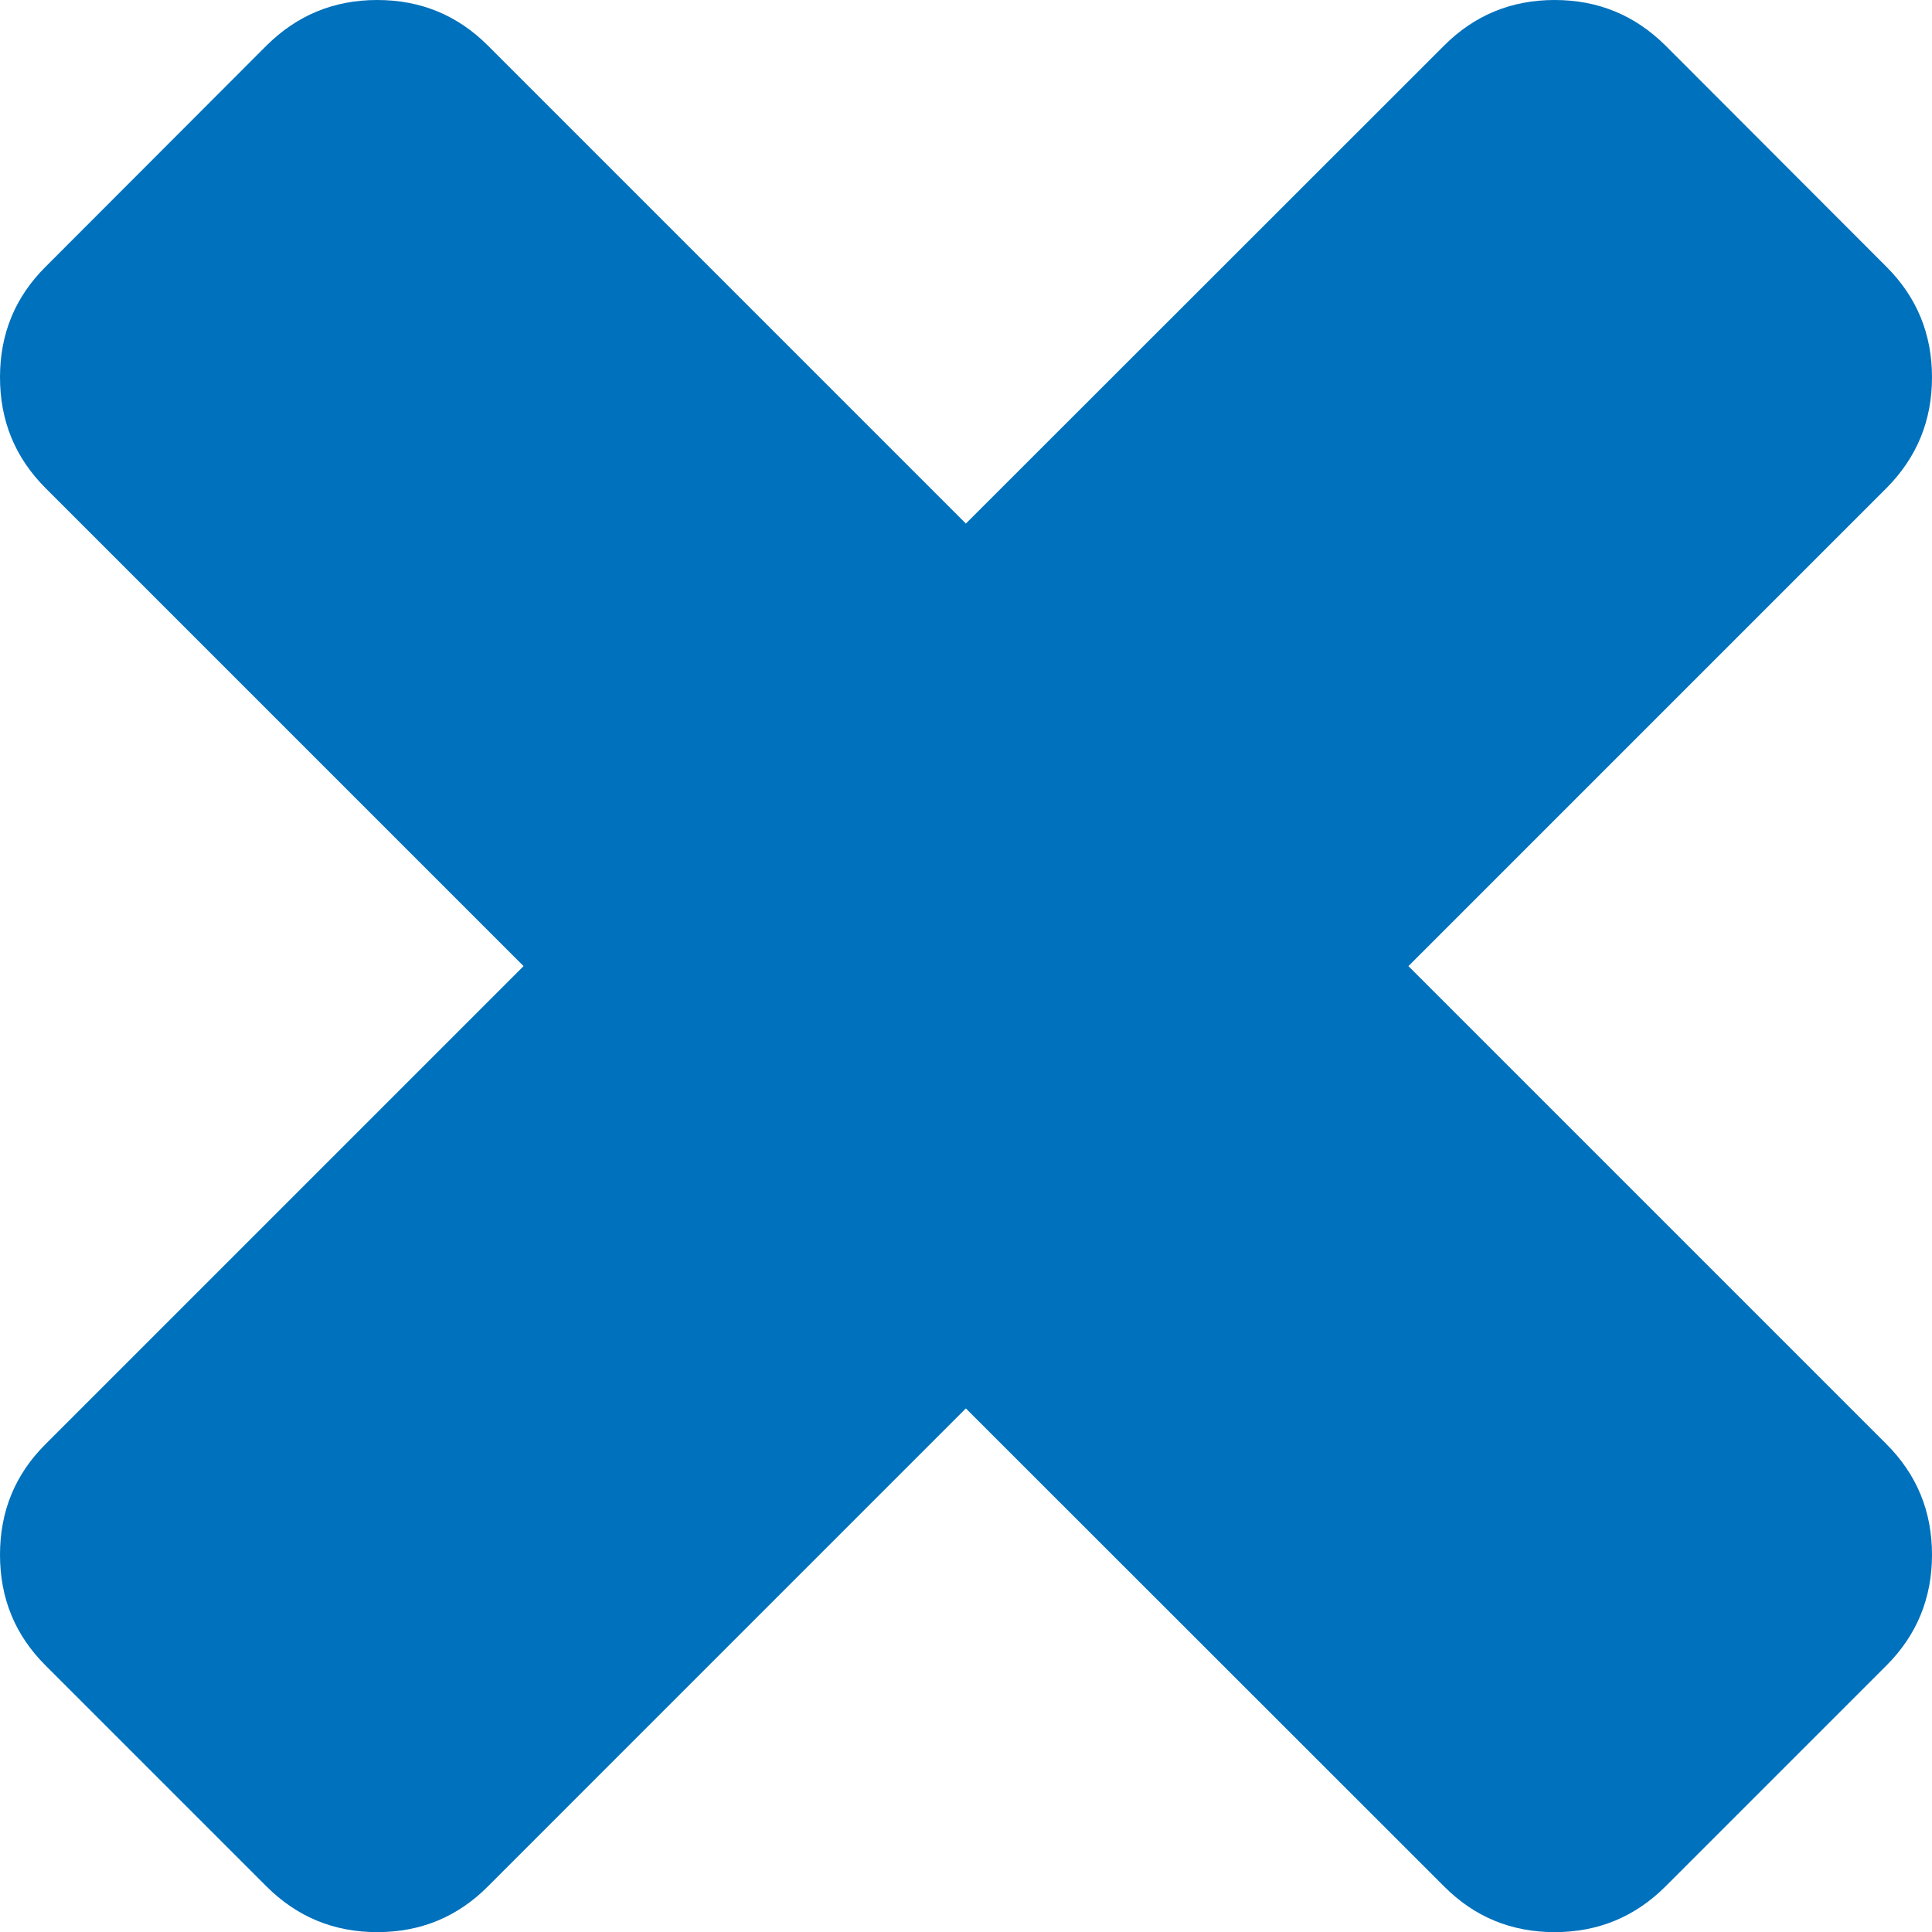
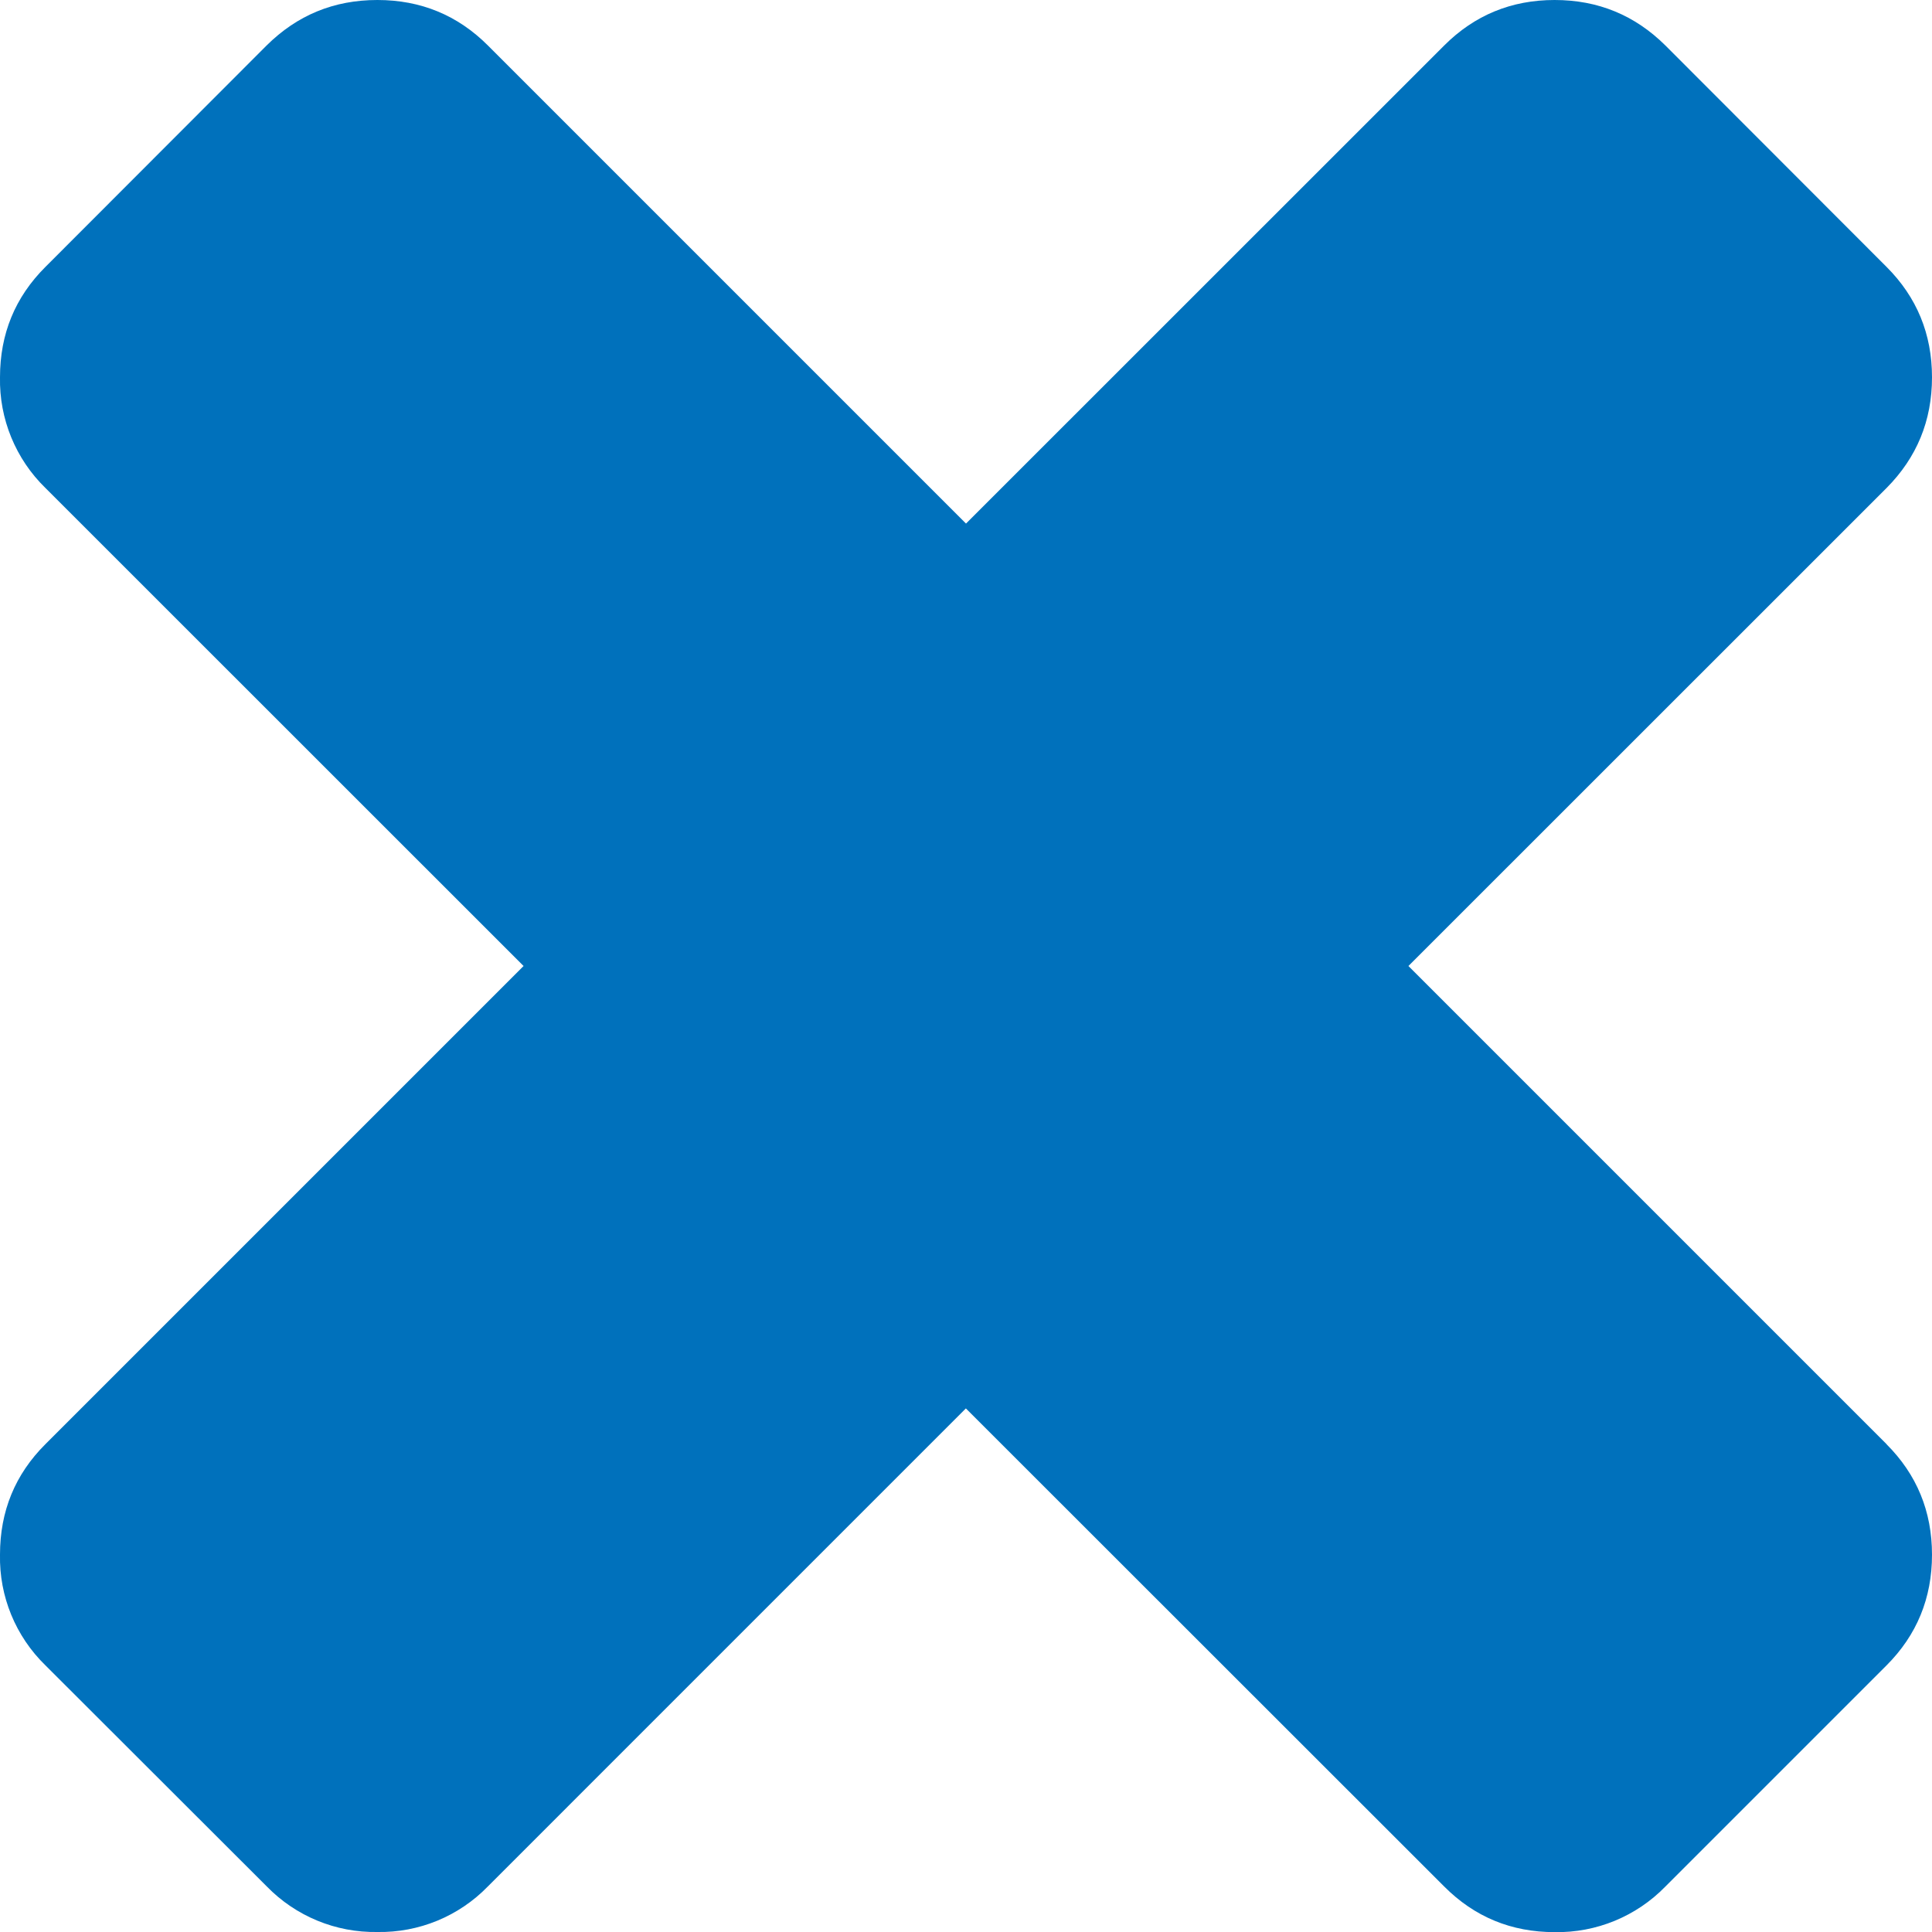
- <svg xmlns="http://www.w3.org/2000/svg" width="15px" height="15px" viewBox="0 0 15 15" version="1.1">
-   <g stroke="none" stroke-width="1" fill="none" fill-rule="evenodd">
-     <g fill="#0071bc">
-       <path d="M14.647,11.213 C14.882,11.448 15,11.734 15,12.071 C15,12.408 14.882,12.695 14.647,12.93 L12.93,14.647 C12.693,14.883 12.407,15.001 12.07,15.001 C11.734,15.001 11.448,14.883 11.213,14.647 L7.499,10.935 L3.787,14.647 C3.552,14.883 3.266,15.001 2.929,15.001 C2.592,15.001 2.307,14.883 2.07,14.647 L0.353,12.93 C0.117,12.695 0,12.408 0,12.071 C0,11.734 0.117,11.448 0.353,11.213 L4.065,7.501 L0.353,3.789 C0.117,3.552 0,3.267 0,2.929 C0,2.593 0.117,2.307 0.353,2.072 L2.07,0.353 C2.307,0.118 2.592,0 2.929,0 C3.266,0 3.552,0.118 3.787,0.353 L7.499,4.065 L11.213,0.353 C11.448,0.118 11.734,0 12.07,0 C12.407,0 12.693,0.118 12.93,0.353 L14.647,2.072 C14.882,2.307 15,2.593 15,2.929 C15,3.267 14.882,3.552 14.647,3.789 L10.935,7.501 L14.647,11.213 Z" />
-     </g>
-   </g>
+ <svg xmlns="http://www.w3.org/2000/svg" width="15" height="15">
+   <path d="M14.647 11.213c.235.235.353.521.353.858 0 .337-.118.624-.353.859l-1.717 1.717a1.17 1.17 0 01-.86.354c-.336 0-.622-.118-.857-.354l-3.714-3.712-3.712 3.712A1.166 1.166 0 012.93 15a1.17 1.17 0 01-.859-.354L.353 12.93A1.165 1.165 0 010 12.07c0-.337.117-.623.353-.858L4.065 7.5.353 3.789A1.168 1.168 0 010 2.929c0-.336.117-.622.353-.857L2.07.353C2.307.118 2.592 0 2.93 0c.337 0 .623.118.858.353L7.5 4.065 11.213.353c.235-.235.521-.353.857-.353.337 0 .623.118.86.353l1.717 1.719c.235.235.353.521.353.857 0 .338-.118.623-.353.86L10.935 7.5l3.712 3.712z" fill="#0071bc" fill-rule="evenodd" />
</svg>
